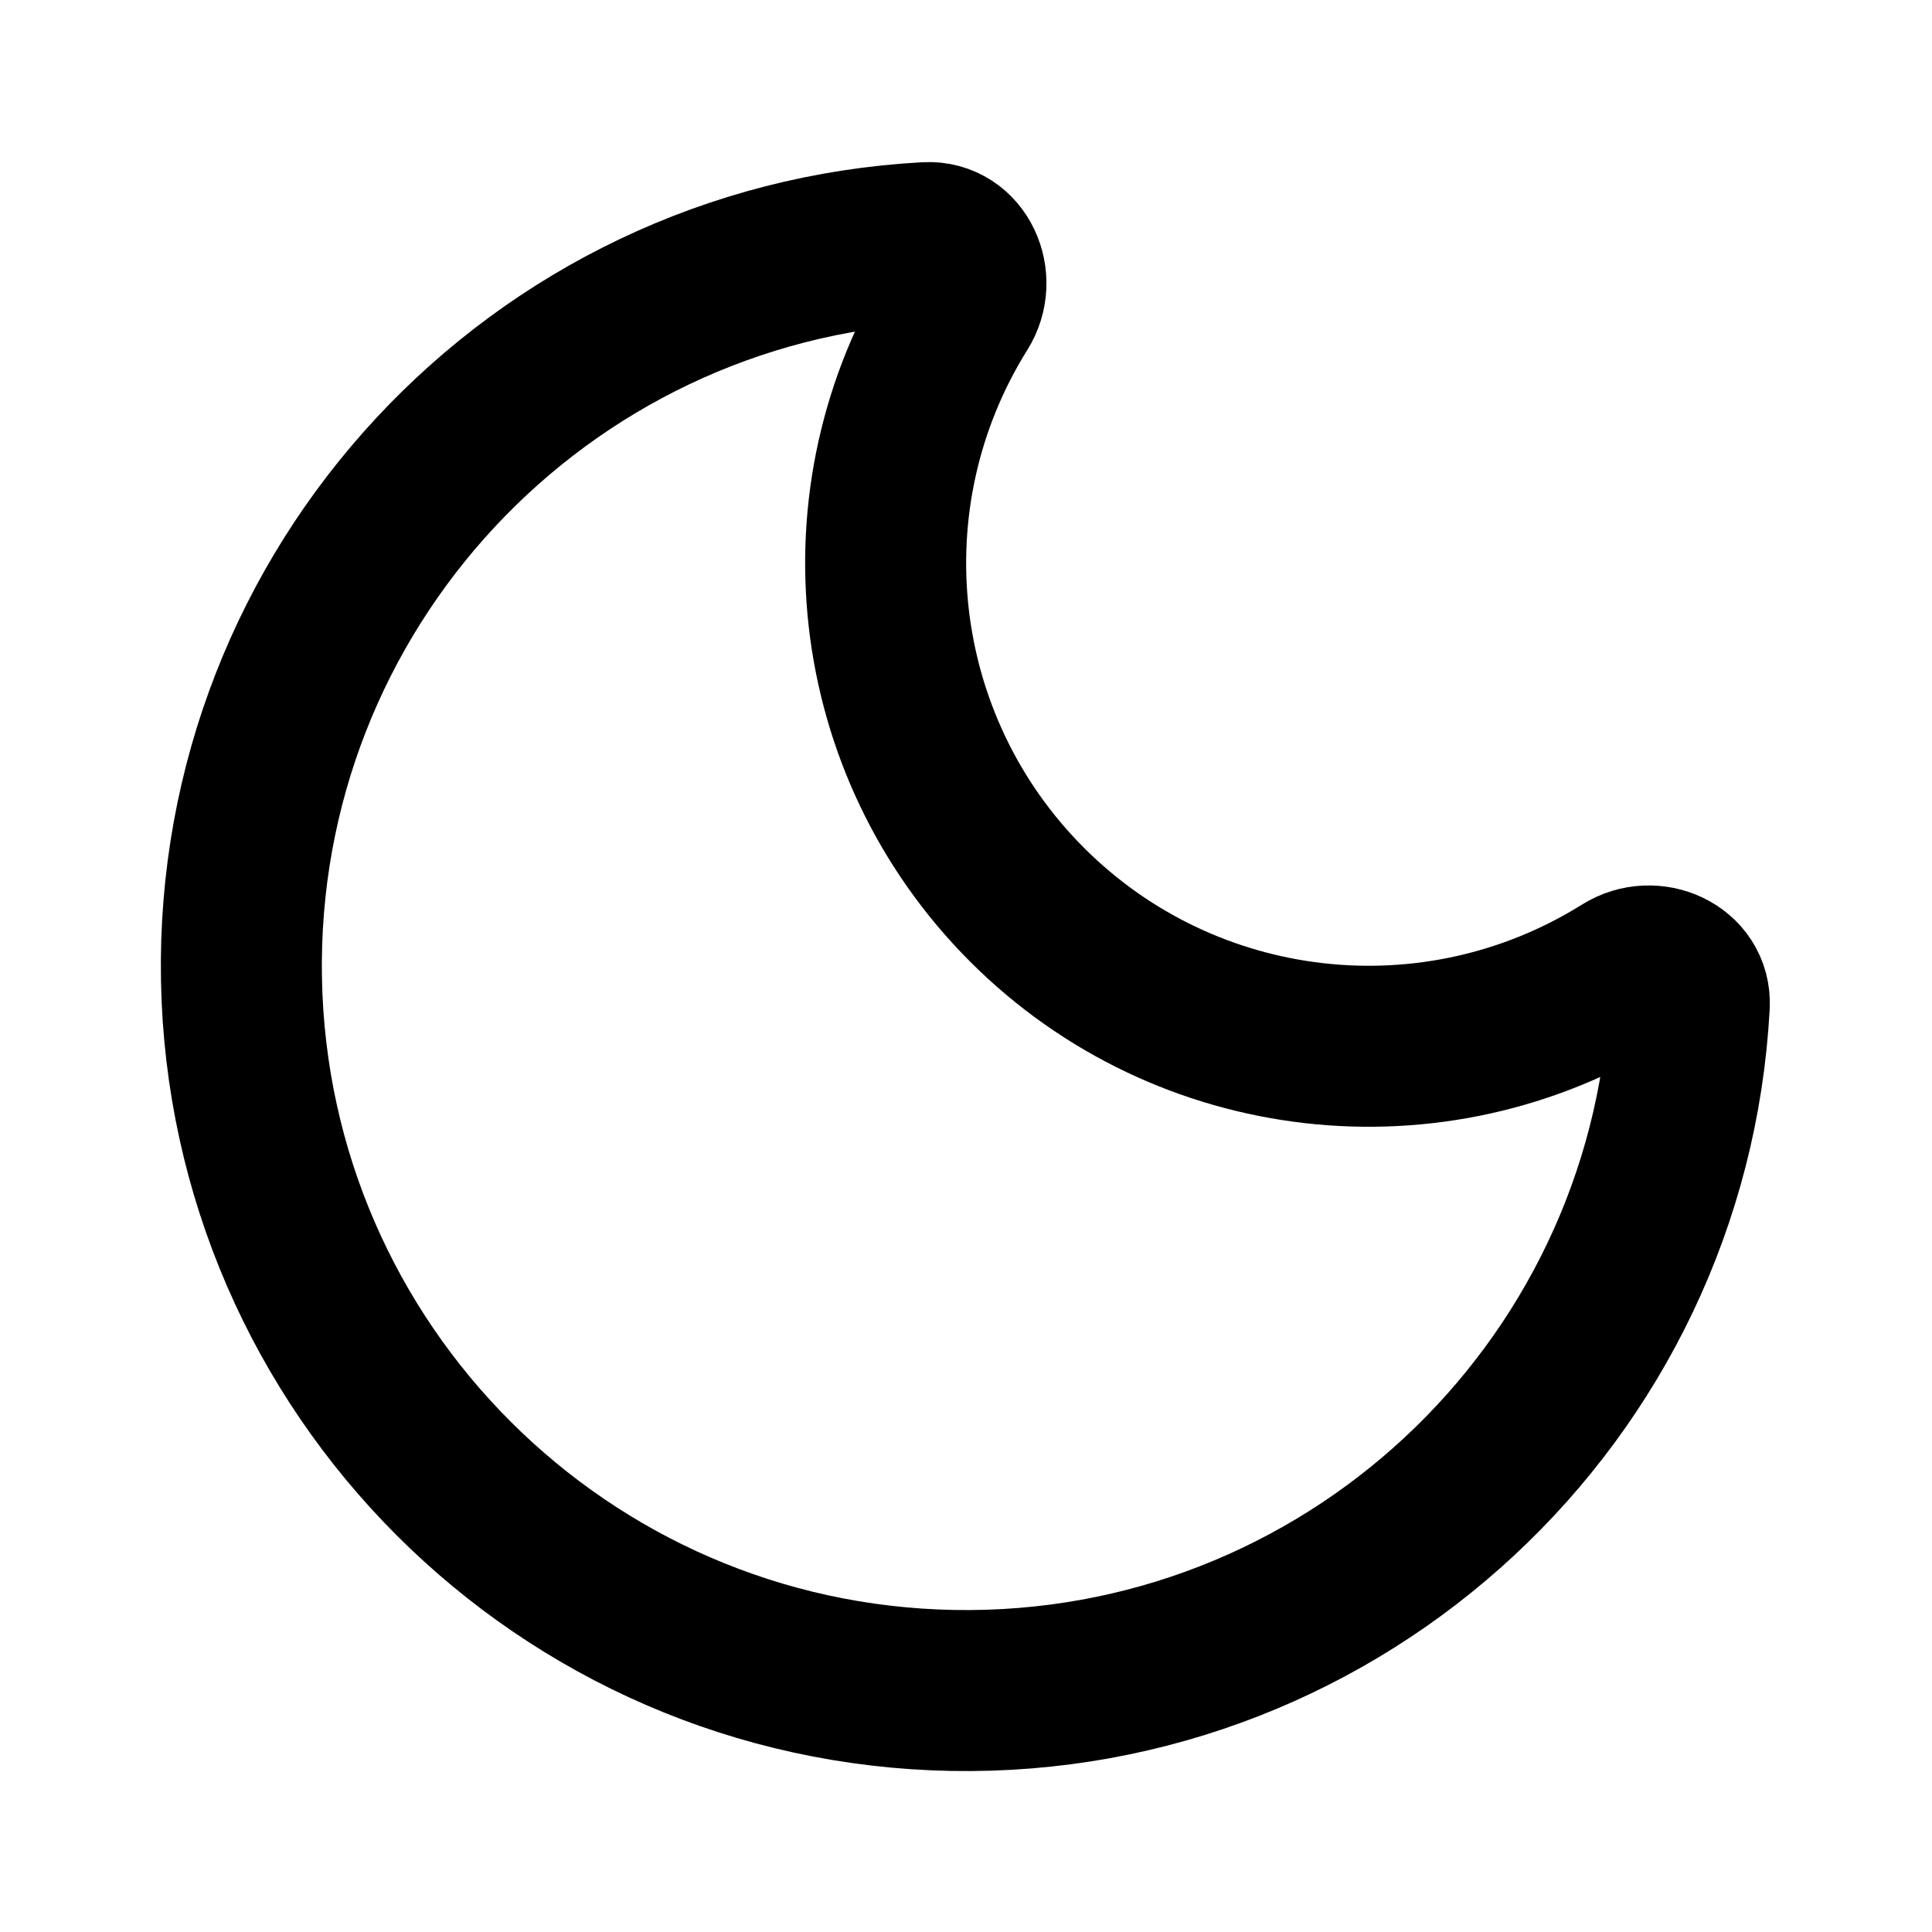
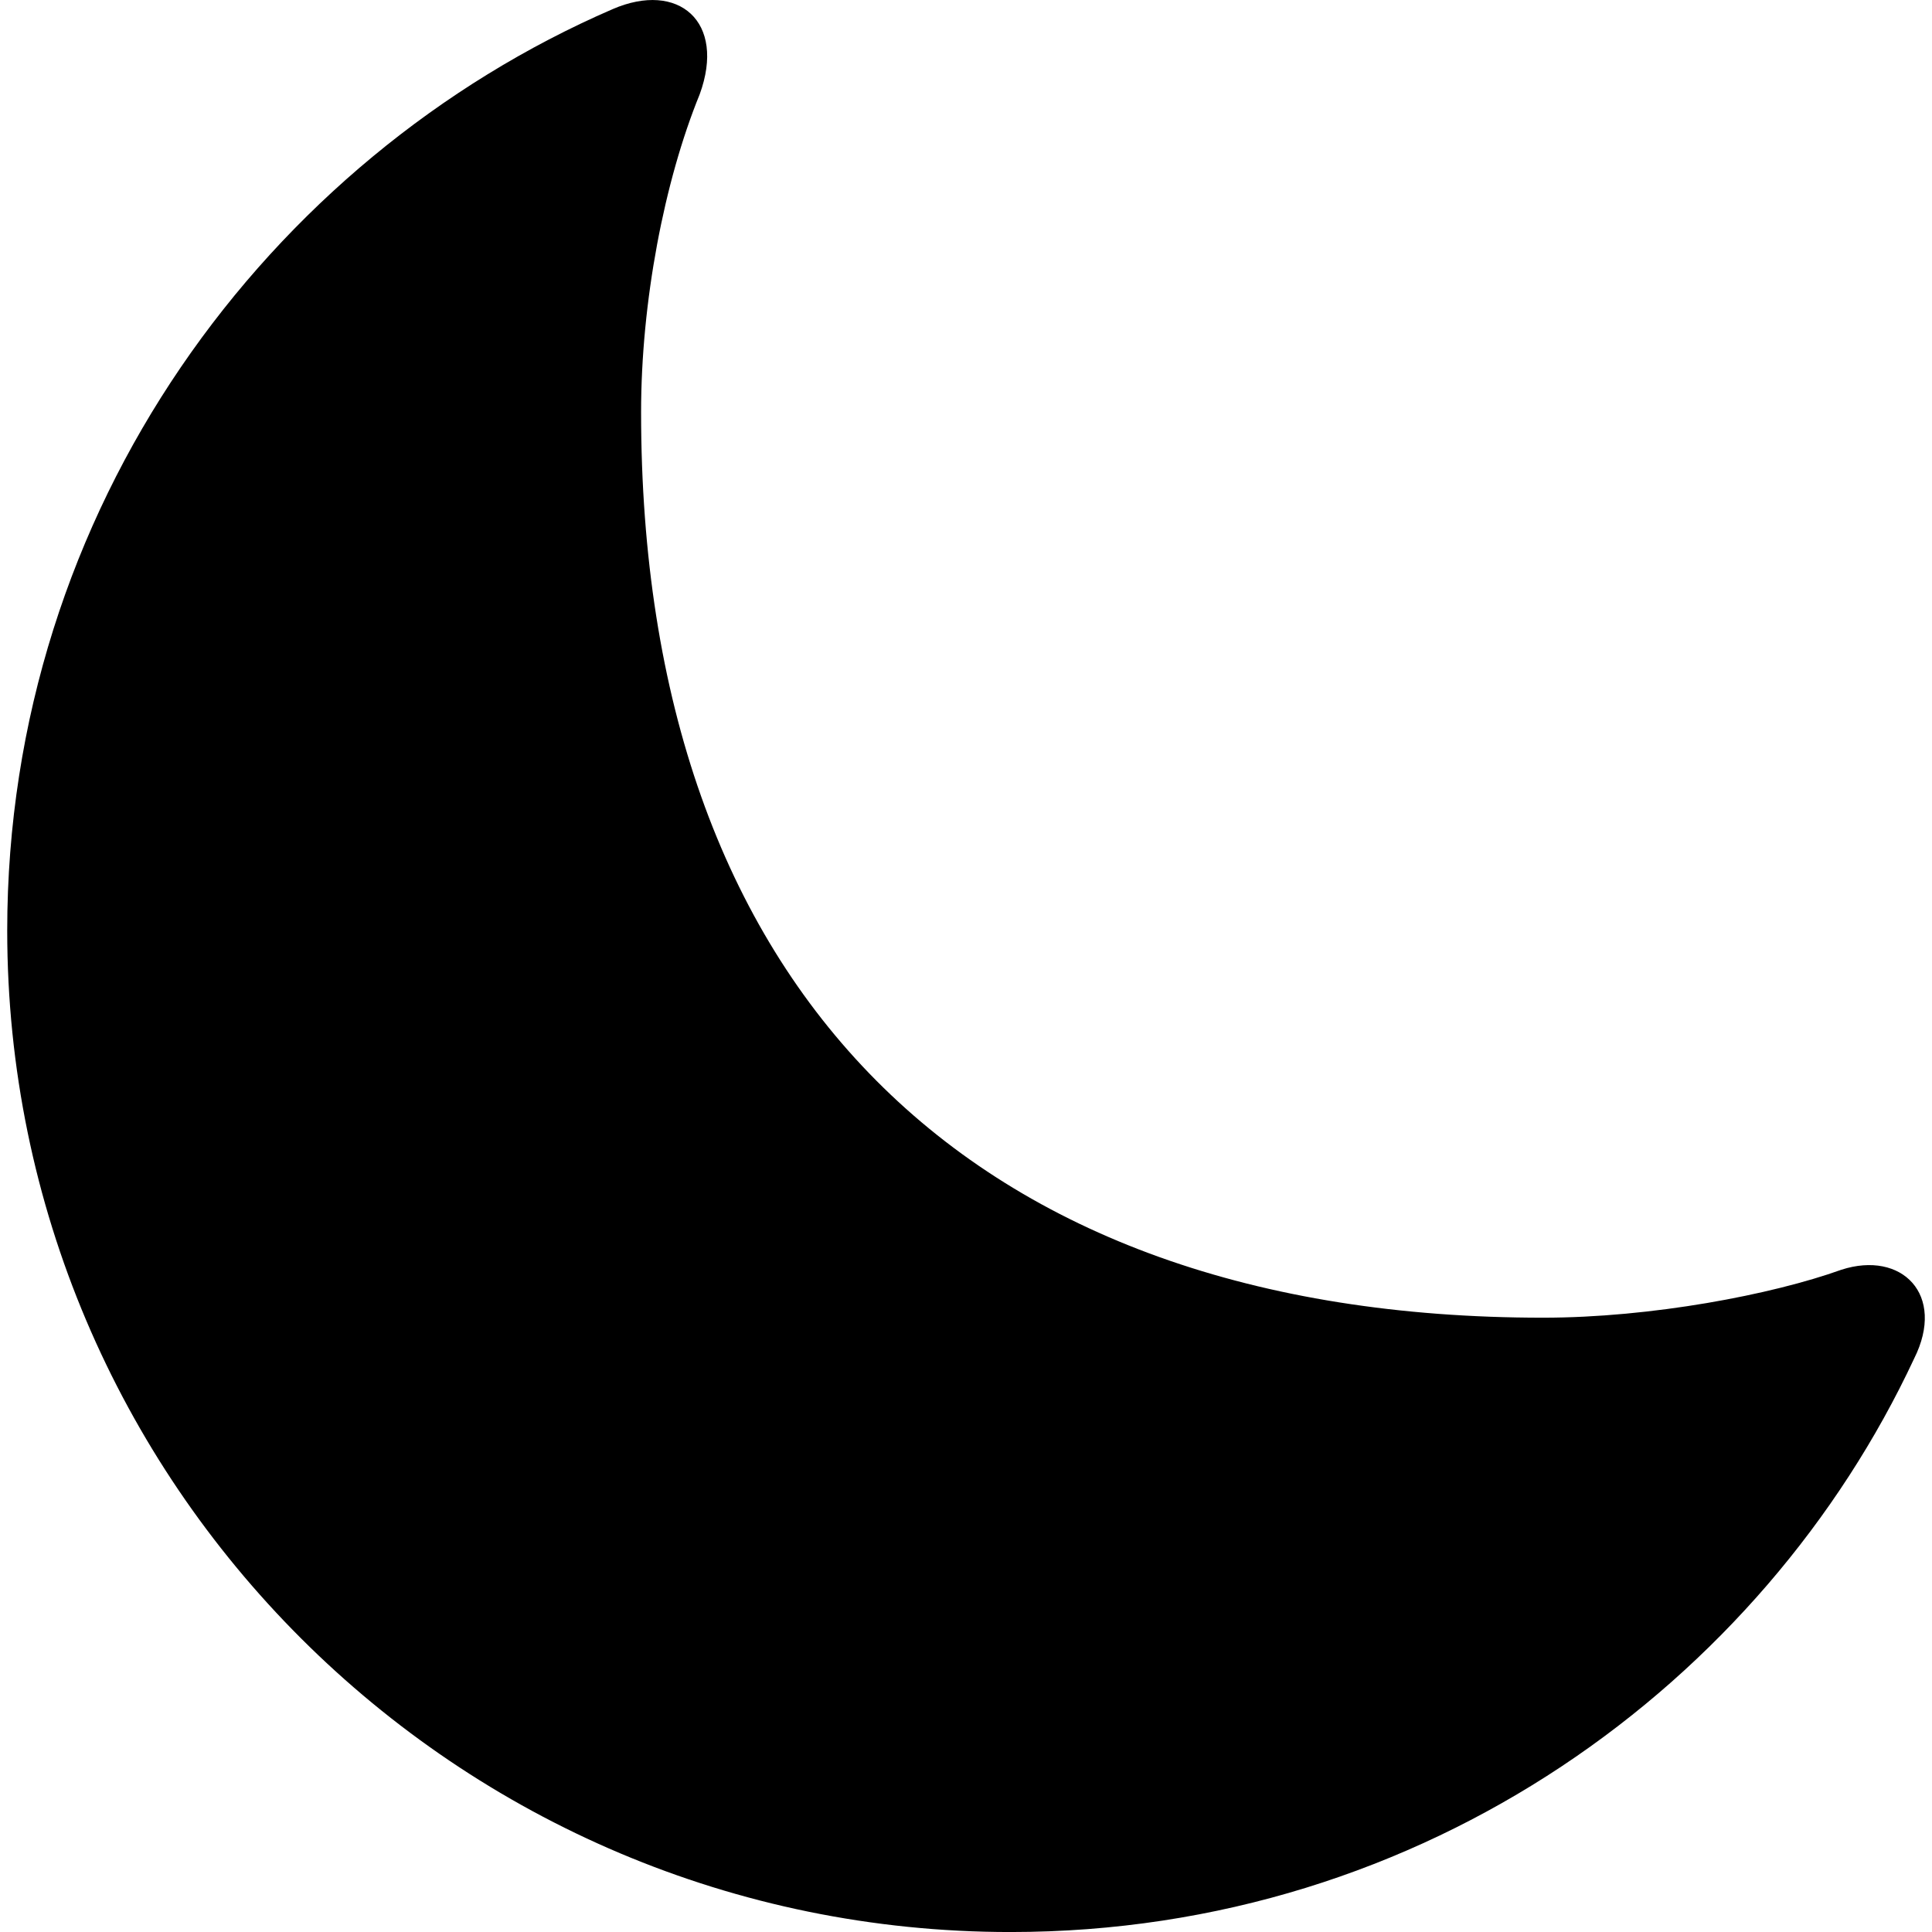
- <svg xmlns="http://www.w3.org/2000/svg" class="lucide lucide-moon" width="24" height="24" viewBox="0 0 24 24" fill="none" stroke="currentColor" stroke-width="2" stroke-linecap="round" stroke-linejoin="round">
-   <path d="M20.985 12.486a9 9 0 1 1-9.473-9.472c.405-.022.617.46.402.803a6 6 0 0 0 8.268 8.268c.344-.215.825-.004.803.401" />
+ <svg xmlns="http://www.w3.org/2000/svg" viewBox="6.048 35.276 53.100 53.100">
+   <g transform="scale(0.0488,-0.0488) translate(0,-1950)">
+     <path d="M693 139C927 139 1117 280 1202 462C1220 498 1195 523 1161 512C1122 498 1054 485 993 485C669 485 485 671 485 995C485 1057 498 1125 518 1174C533 1215 506 1238 469 1222C275 1138 128 941 128 703C128 392 381 139 693 139Z" fill="currentColor" />
+   </g>
</svg>
